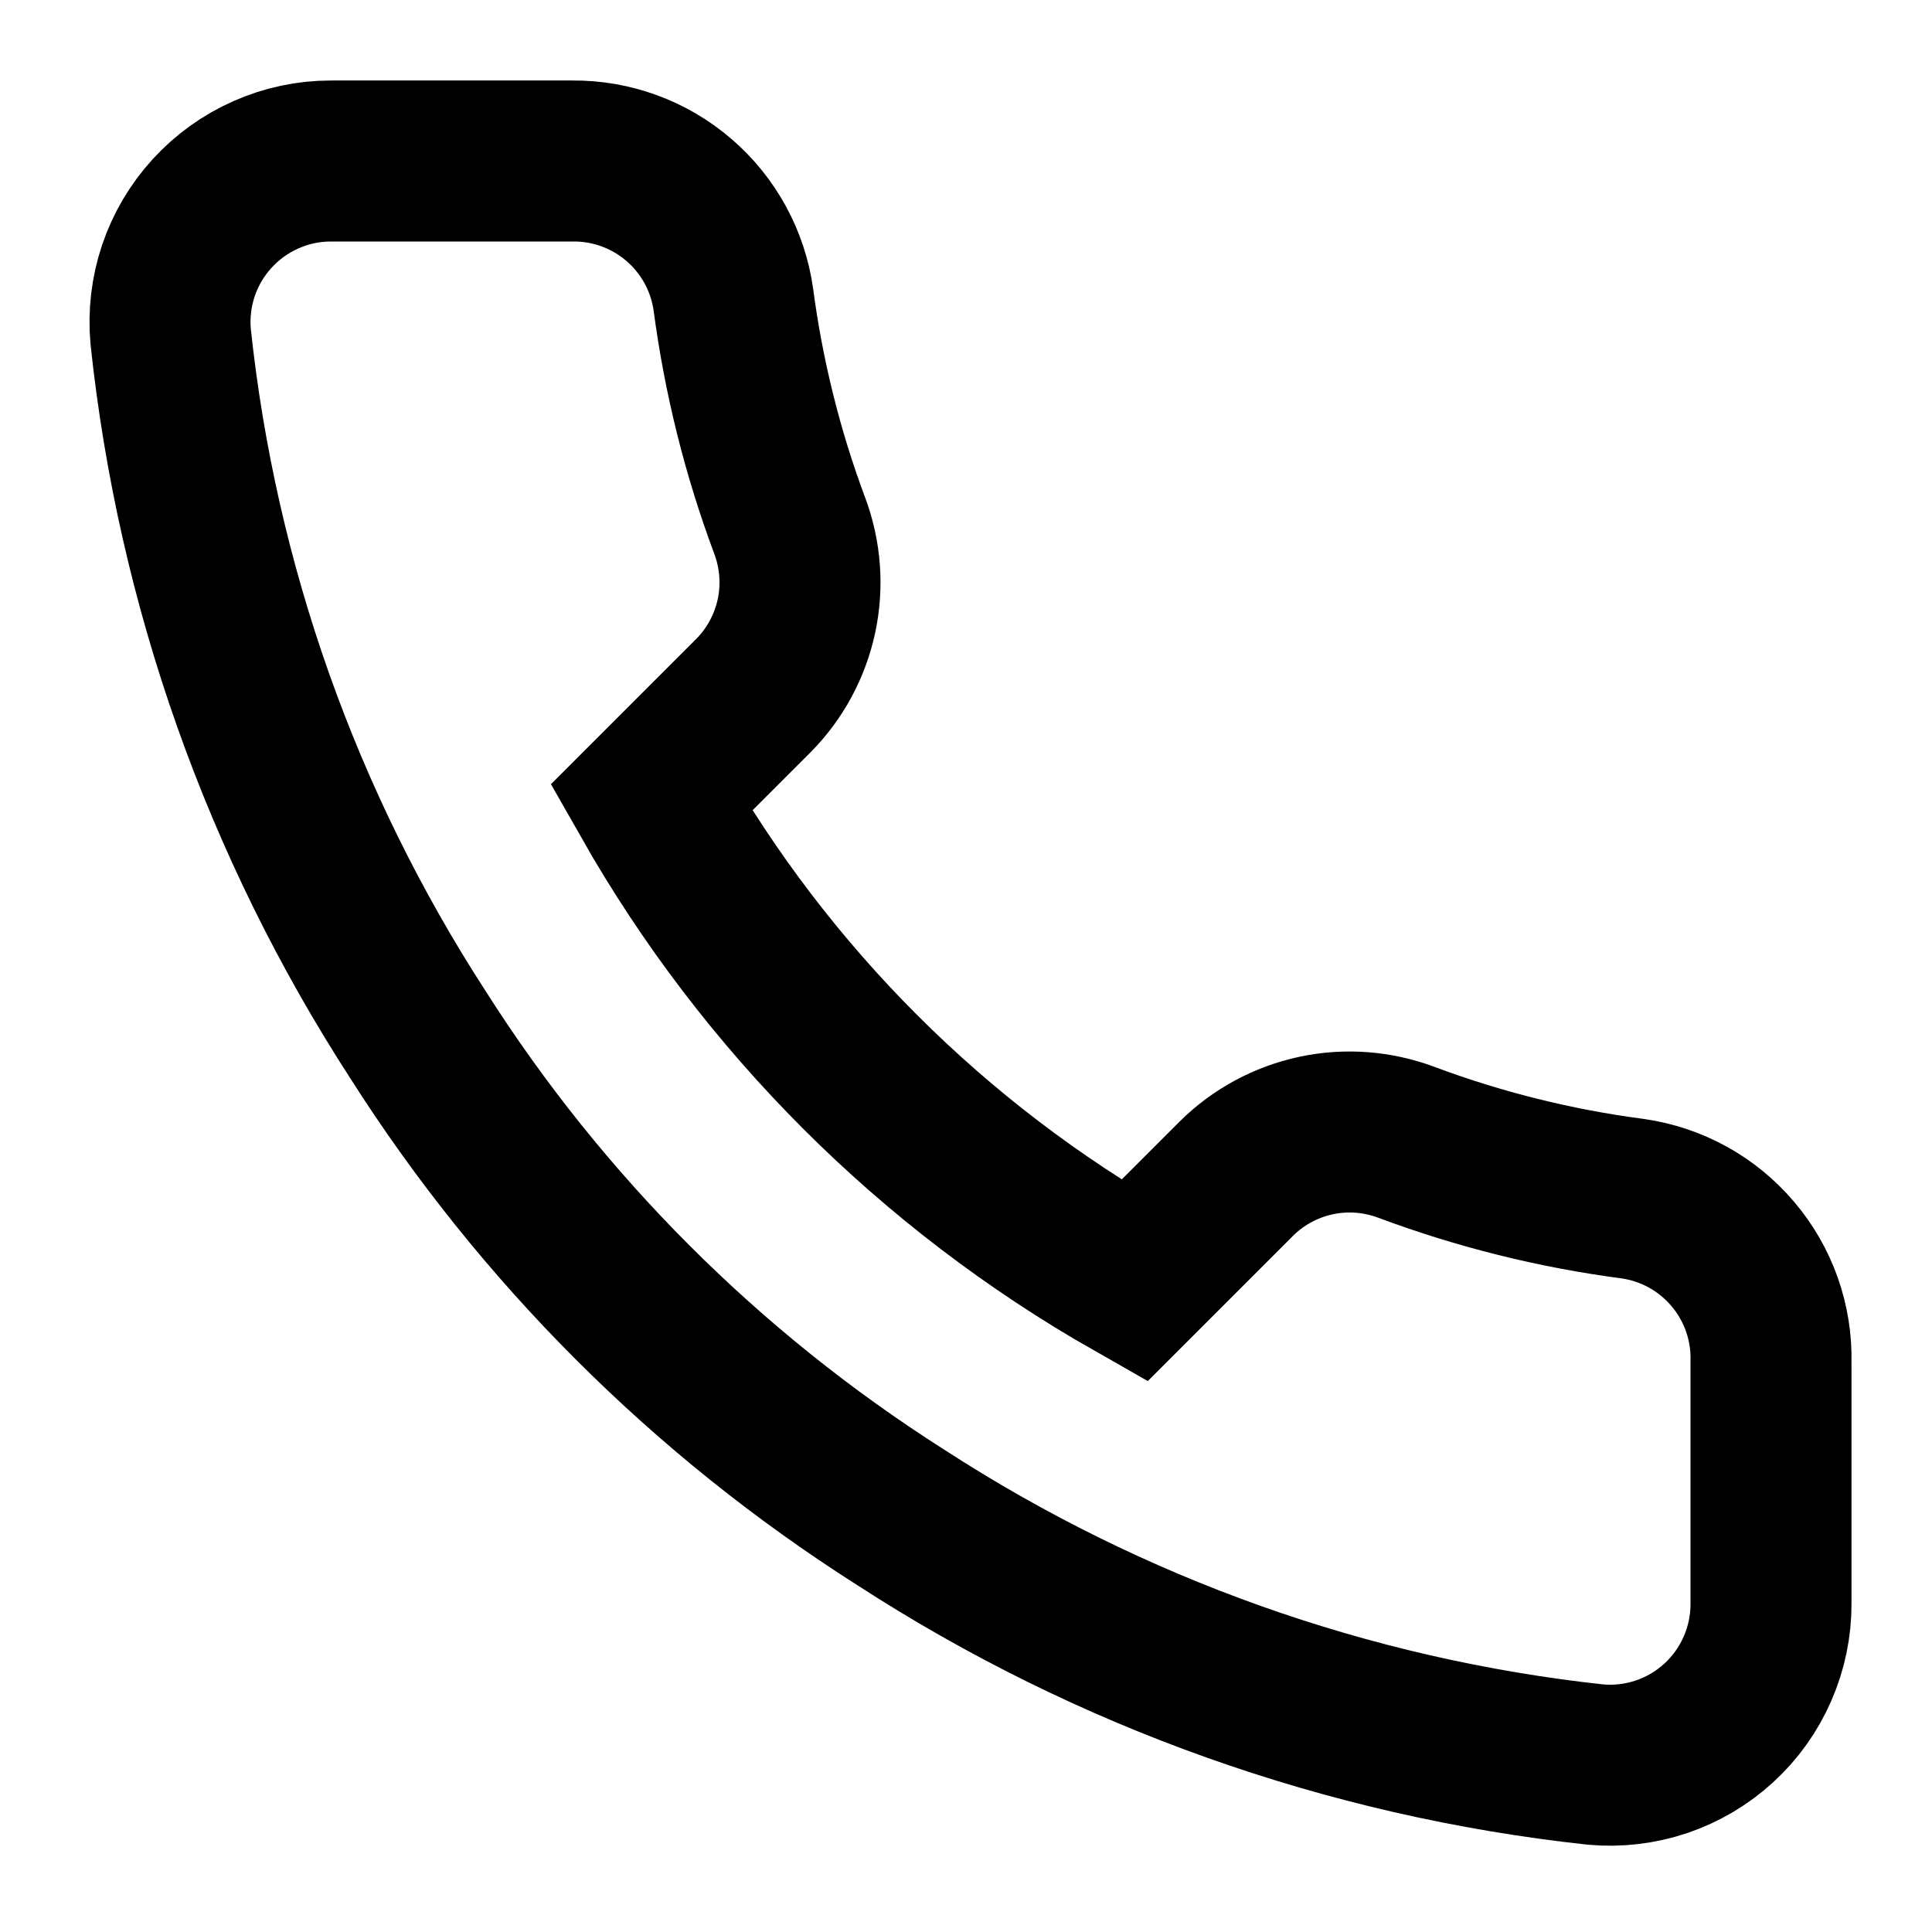
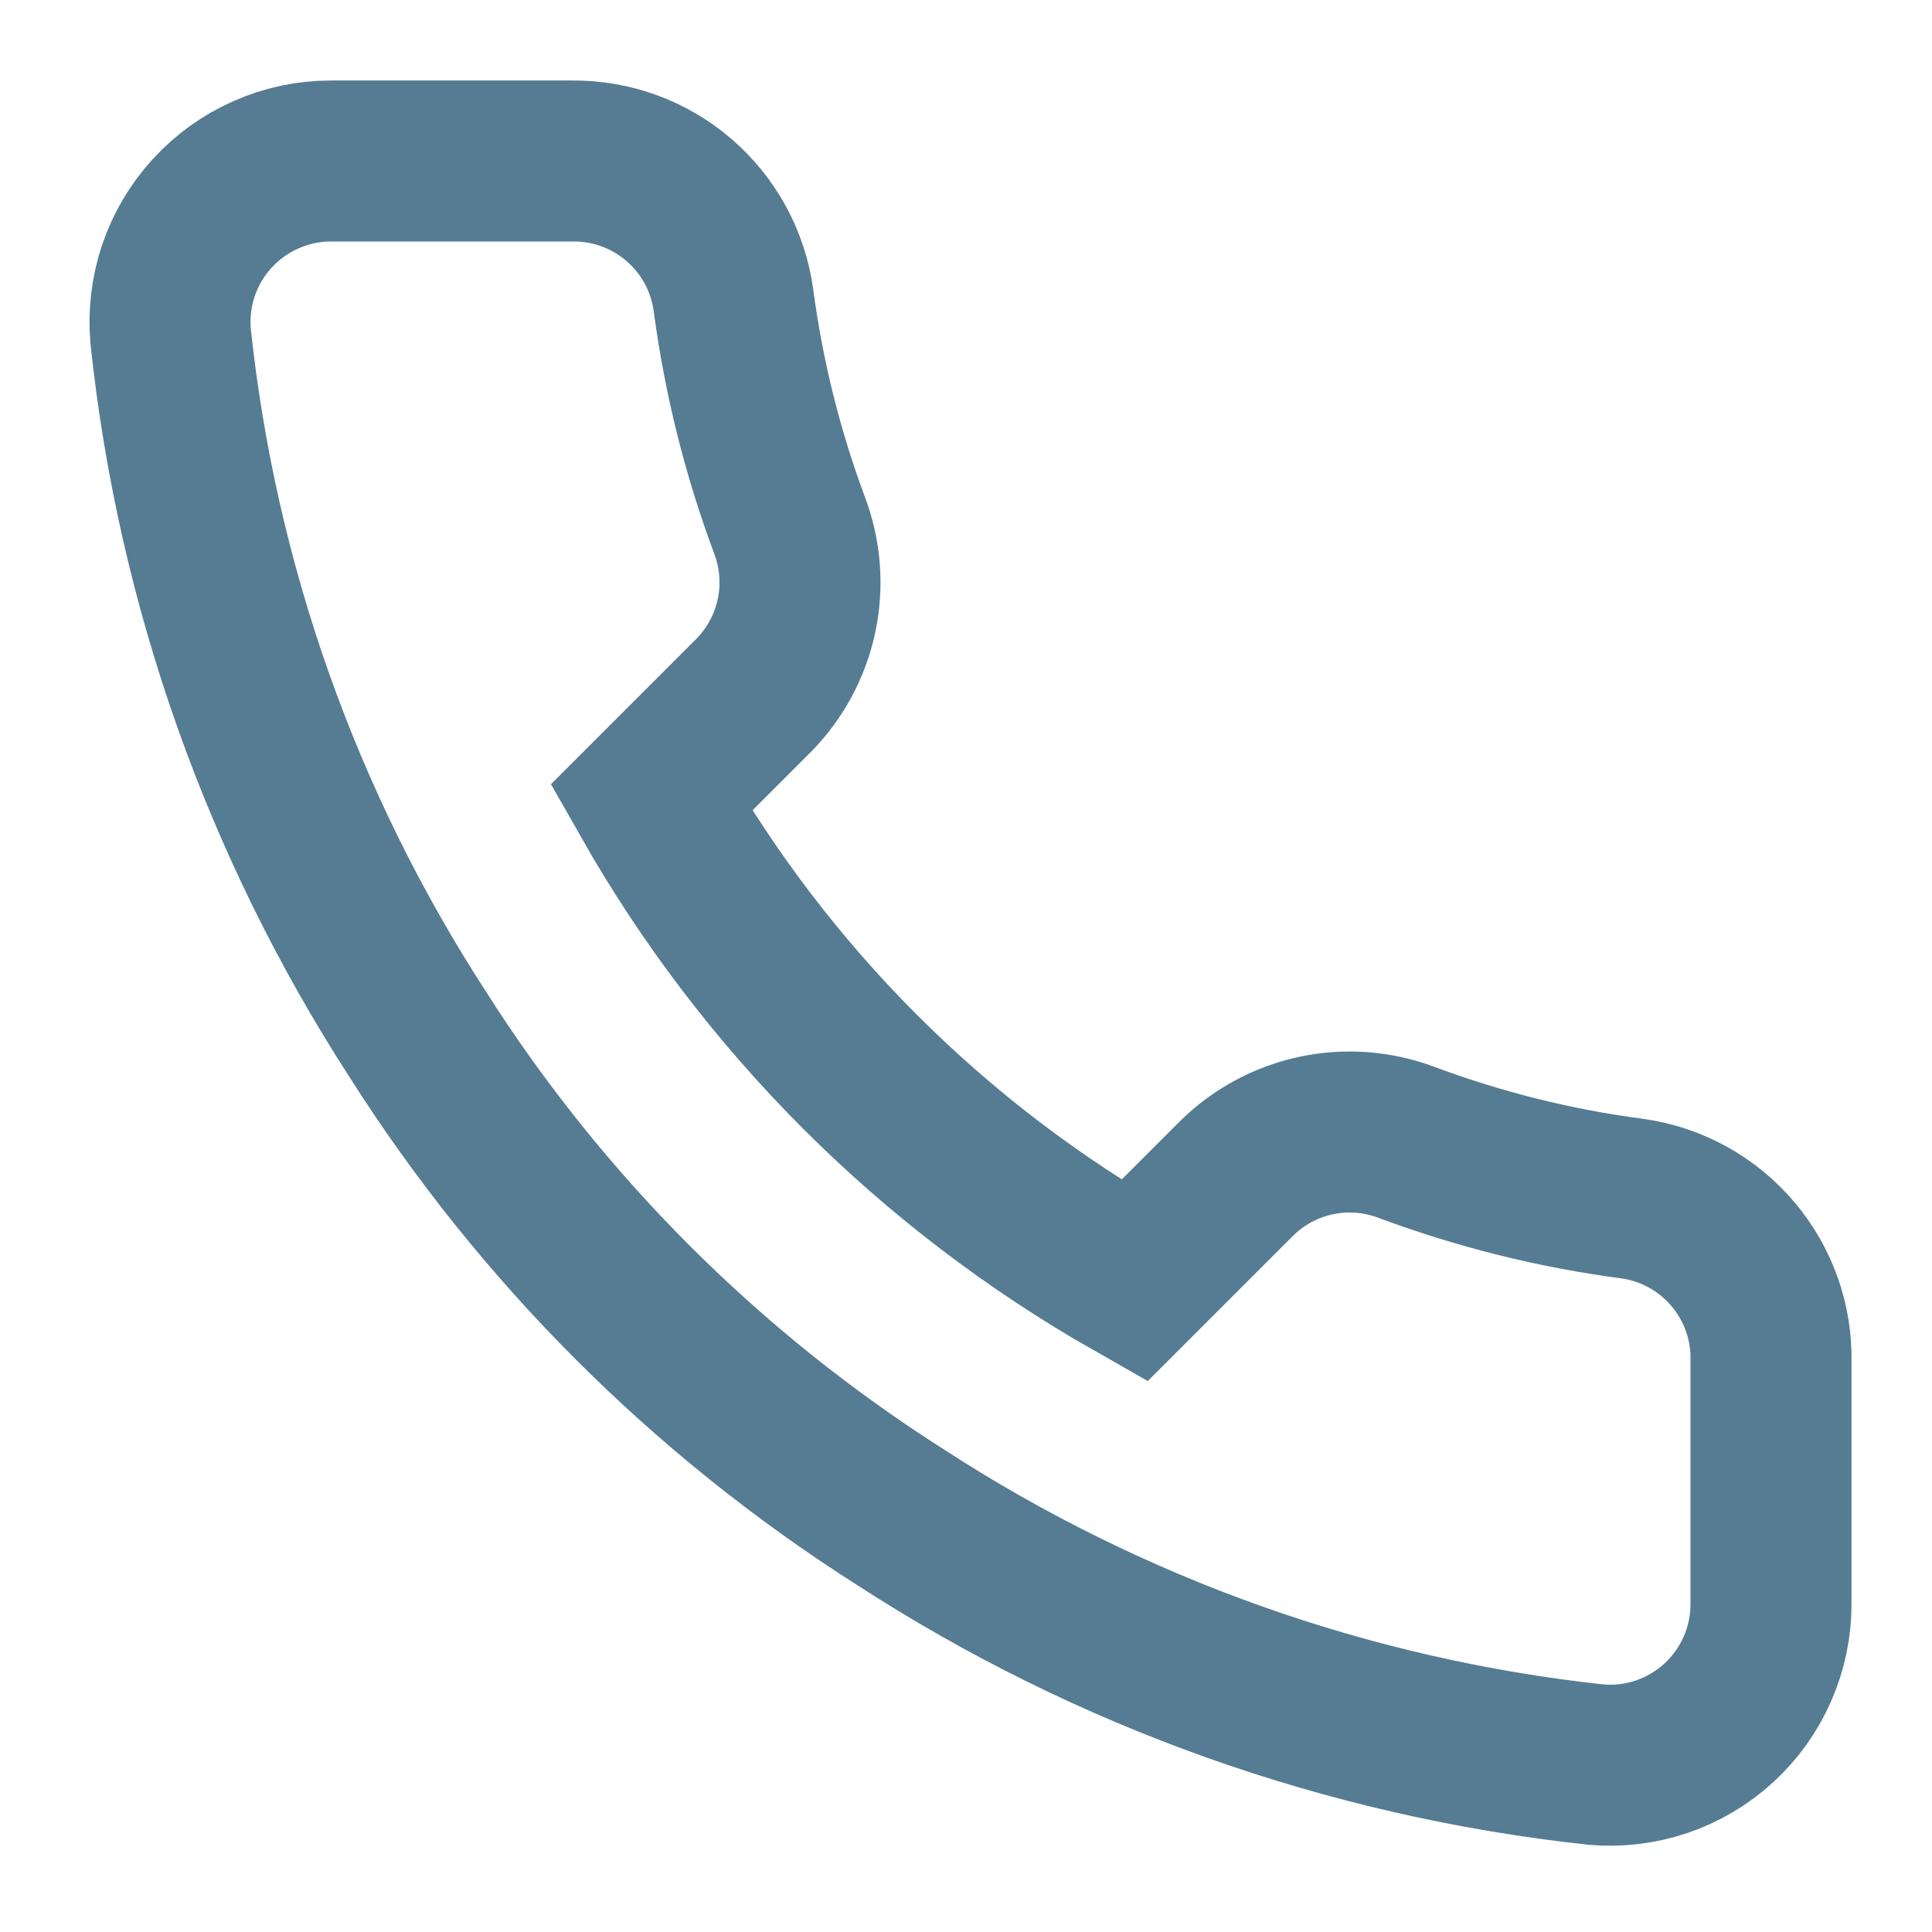
<svg xmlns="http://www.w3.org/2000/svg" width="24" height="24" viewBox="0 0 24 24" fill="none">
-   <path d="M22 16.92V19.92C22.001 20.199 21.944 20.474 21.832 20.729C21.721 20.985 21.557 21.214 21.352 21.402C21.147 21.59 20.904 21.734 20.641 21.823C20.377 21.912 20.097 21.945 19.82 21.92C16.743 21.586 13.787 20.534 11.19 18.85C8.774 17.315 6.725 15.266 5.19 12.85C3.5 10.241 2.448 7.271 2.12 4.18C2.095 3.904 2.128 3.625 2.216 3.362C2.305 3.099 2.447 2.857 2.635 2.652C2.822 2.447 3.05 2.283 3.304 2.171C3.558 2.058 3.832 2 4.11 2H7.11C7.595 1.995 8.066 2.167 8.434 2.484C8.802 2.8 9.042 3.24 9.11 3.72C9.237 4.68 9.471 5.623 9.81 6.53C9.944 6.888 9.974 7.277 9.894 7.651C9.814 8.025 9.629 8.368 9.36 8.64L8.09 9.91C9.513 12.414 11.586 14.486 14.09 15.91L15.36 14.64C15.632 14.371 15.975 14.186 16.349 14.106C16.723 14.026 17.112 14.056 17.47 14.19C18.377 14.529 19.32 14.764 20.28 14.89C20.766 14.959 21.209 15.203 21.526 15.578C21.844 15.952 22.012 16.43 22 16.92Z" stroke="black" stroke-width="2" stroke-linecap="round" />
+   <path d="M22 16.92V19.92C22.001 20.199 21.944 20.474 21.832 20.729C21.721 20.985 21.557 21.214 21.352 21.402C21.147 21.59 20.904 21.734 20.641 21.823C20.377 21.912 20.097 21.945 19.82 21.92C16.743 21.586 13.787 20.534 11.19 18.85C8.774 17.315 6.725 15.266 5.19 12.85C3.5 10.241 2.448 7.271 2.12 4.18C2.095 3.904 2.128 3.625 2.216 3.362C2.305 3.099 2.447 2.857 2.635 2.652C2.822 2.447 3.05 2.283 3.304 2.171C3.558 2.058 3.832 2 4.11 2H7.11C7.595 1.995 8.066 2.167 8.434 2.484C8.802 2.8 9.042 3.24 9.11 3.72C9.237 4.68 9.471 5.623 9.81 6.53C9.944 6.888 9.974 7.277 9.894 7.651C9.814 8.025 9.629 8.368 9.36 8.64L8.09 9.91C9.513 12.414 11.586 14.486 14.09 15.91L15.36 14.64C15.632 14.371 15.975 14.186 16.349 14.106C16.723 14.026 17.112 14.056 17.47 14.19C18.377 14.529 19.32 14.764 20.28 14.89C20.766 14.959 21.209 15.203 21.526 15.578C21.844 15.952 22.012 16.43 22 16.92Z" stroke="#557C93" stroke-width="2" stroke-linecap="round" />
</svg>
